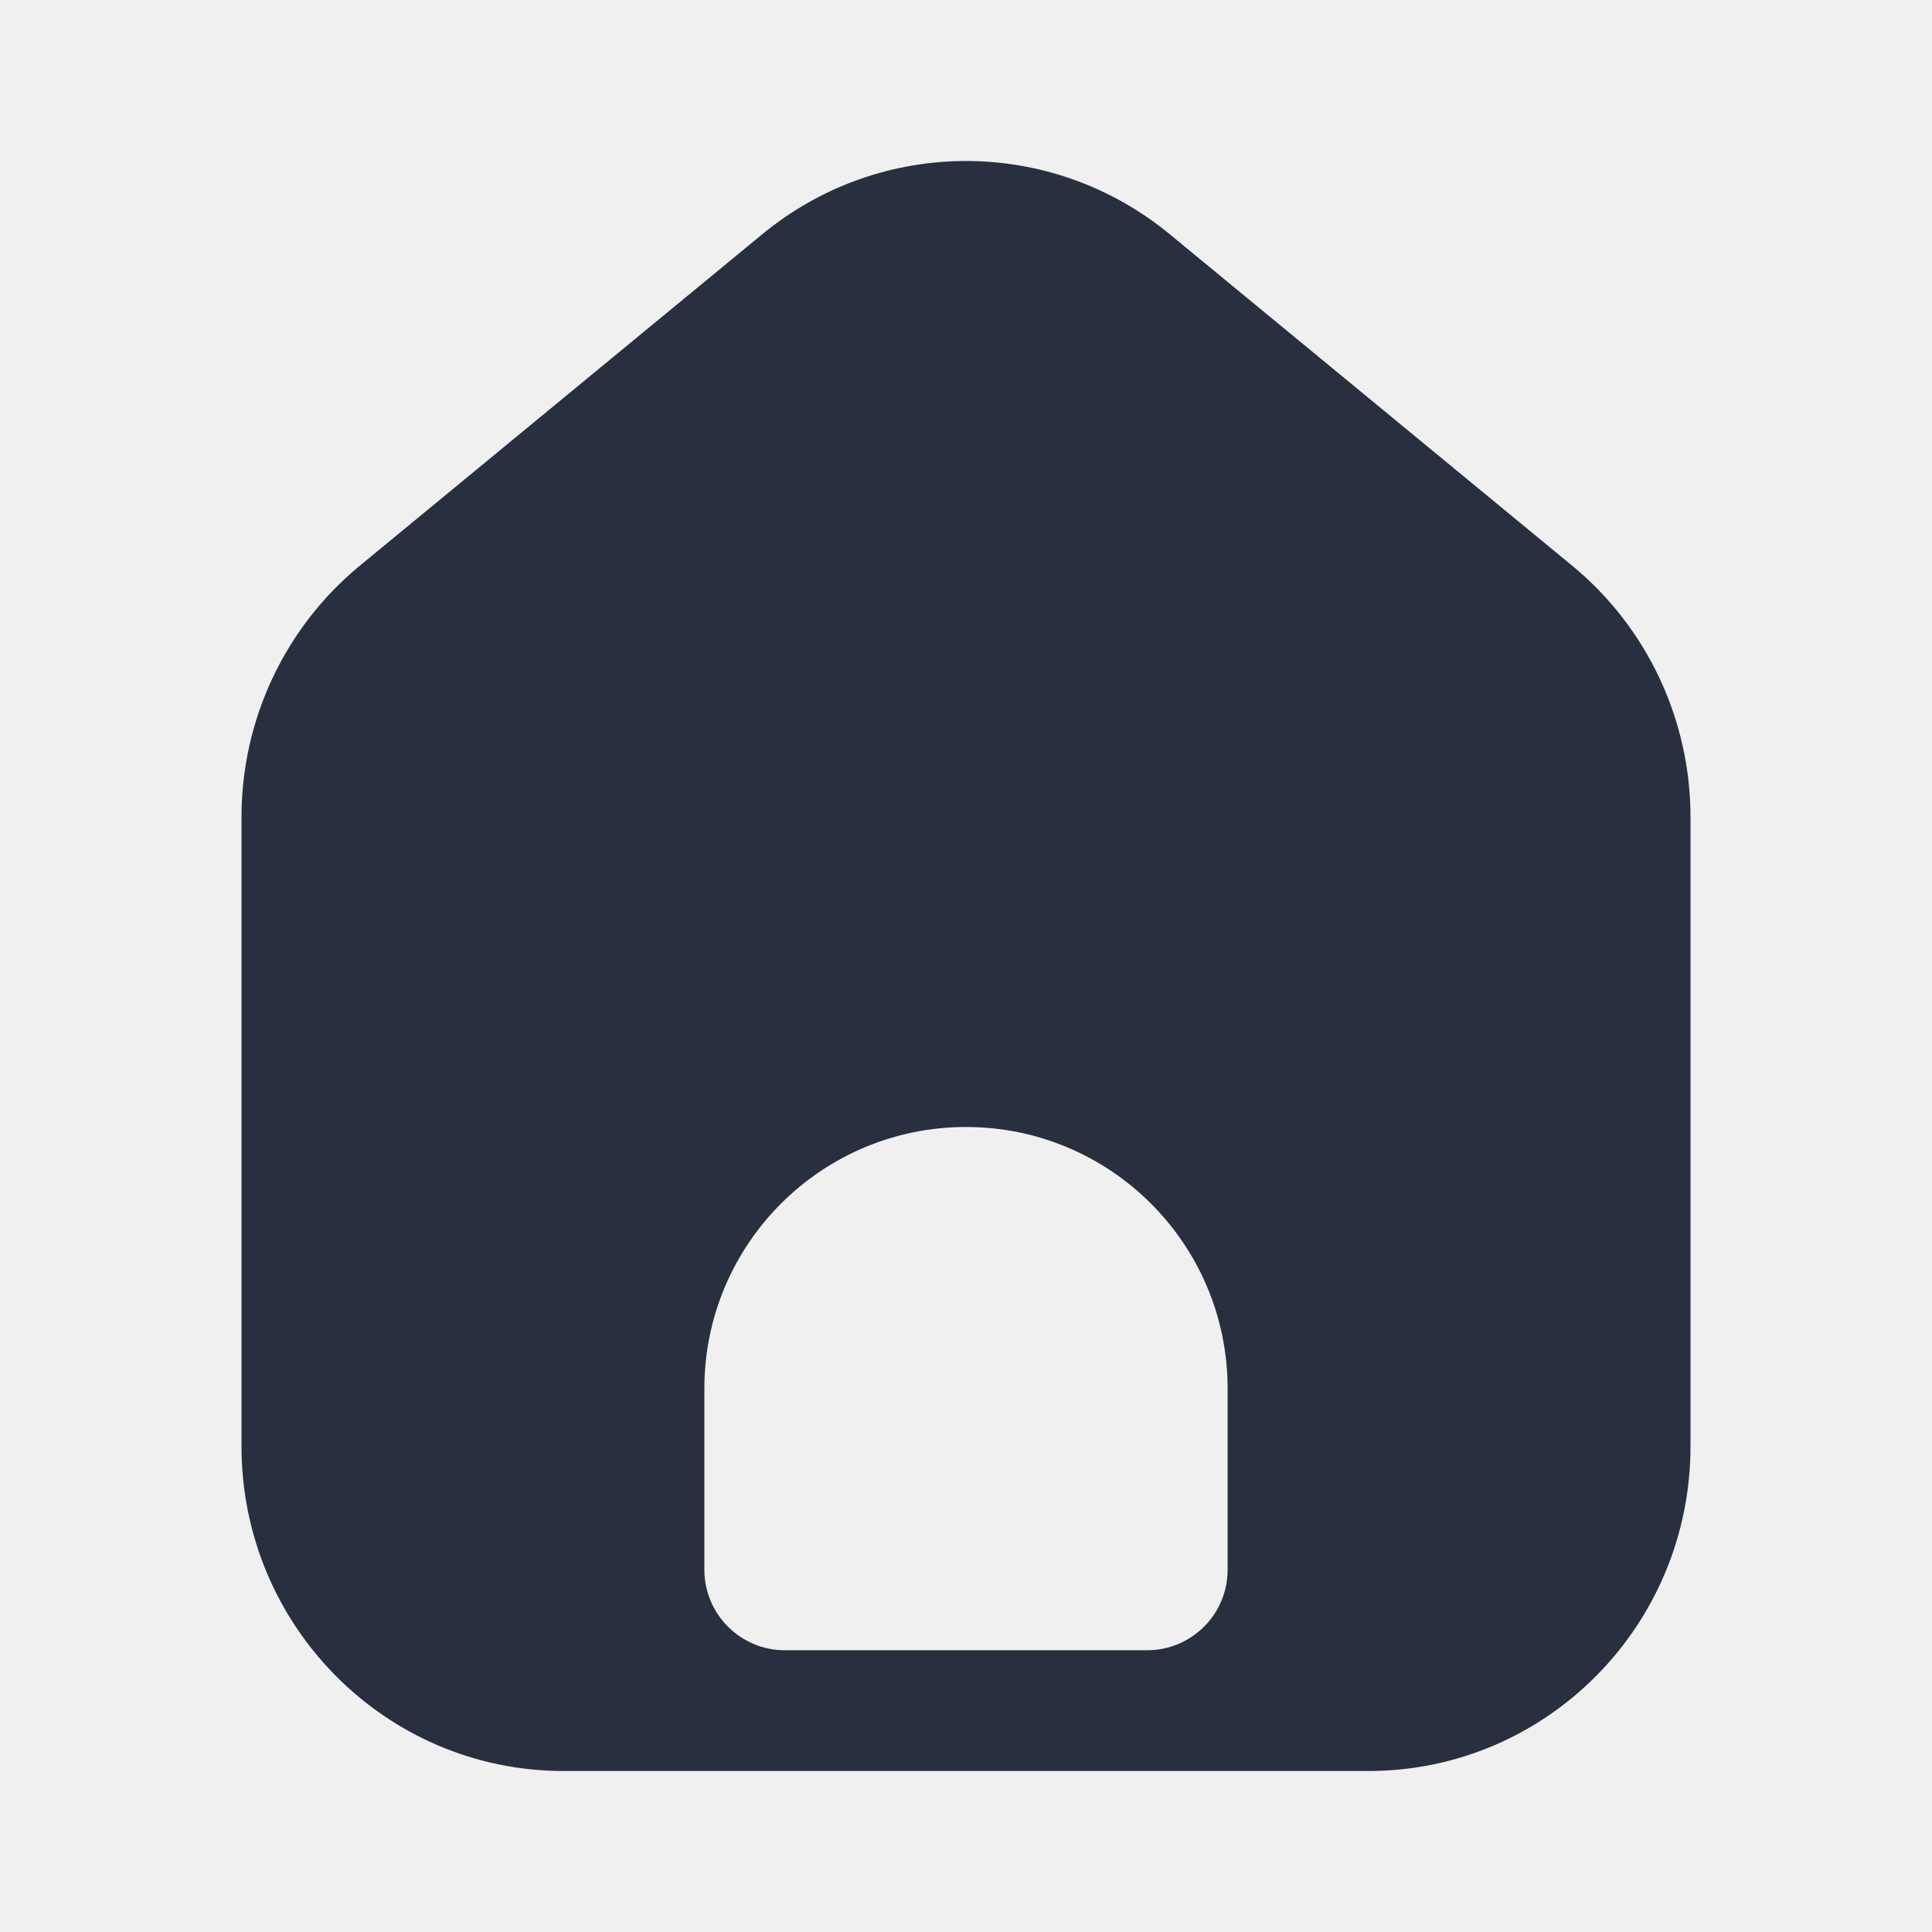
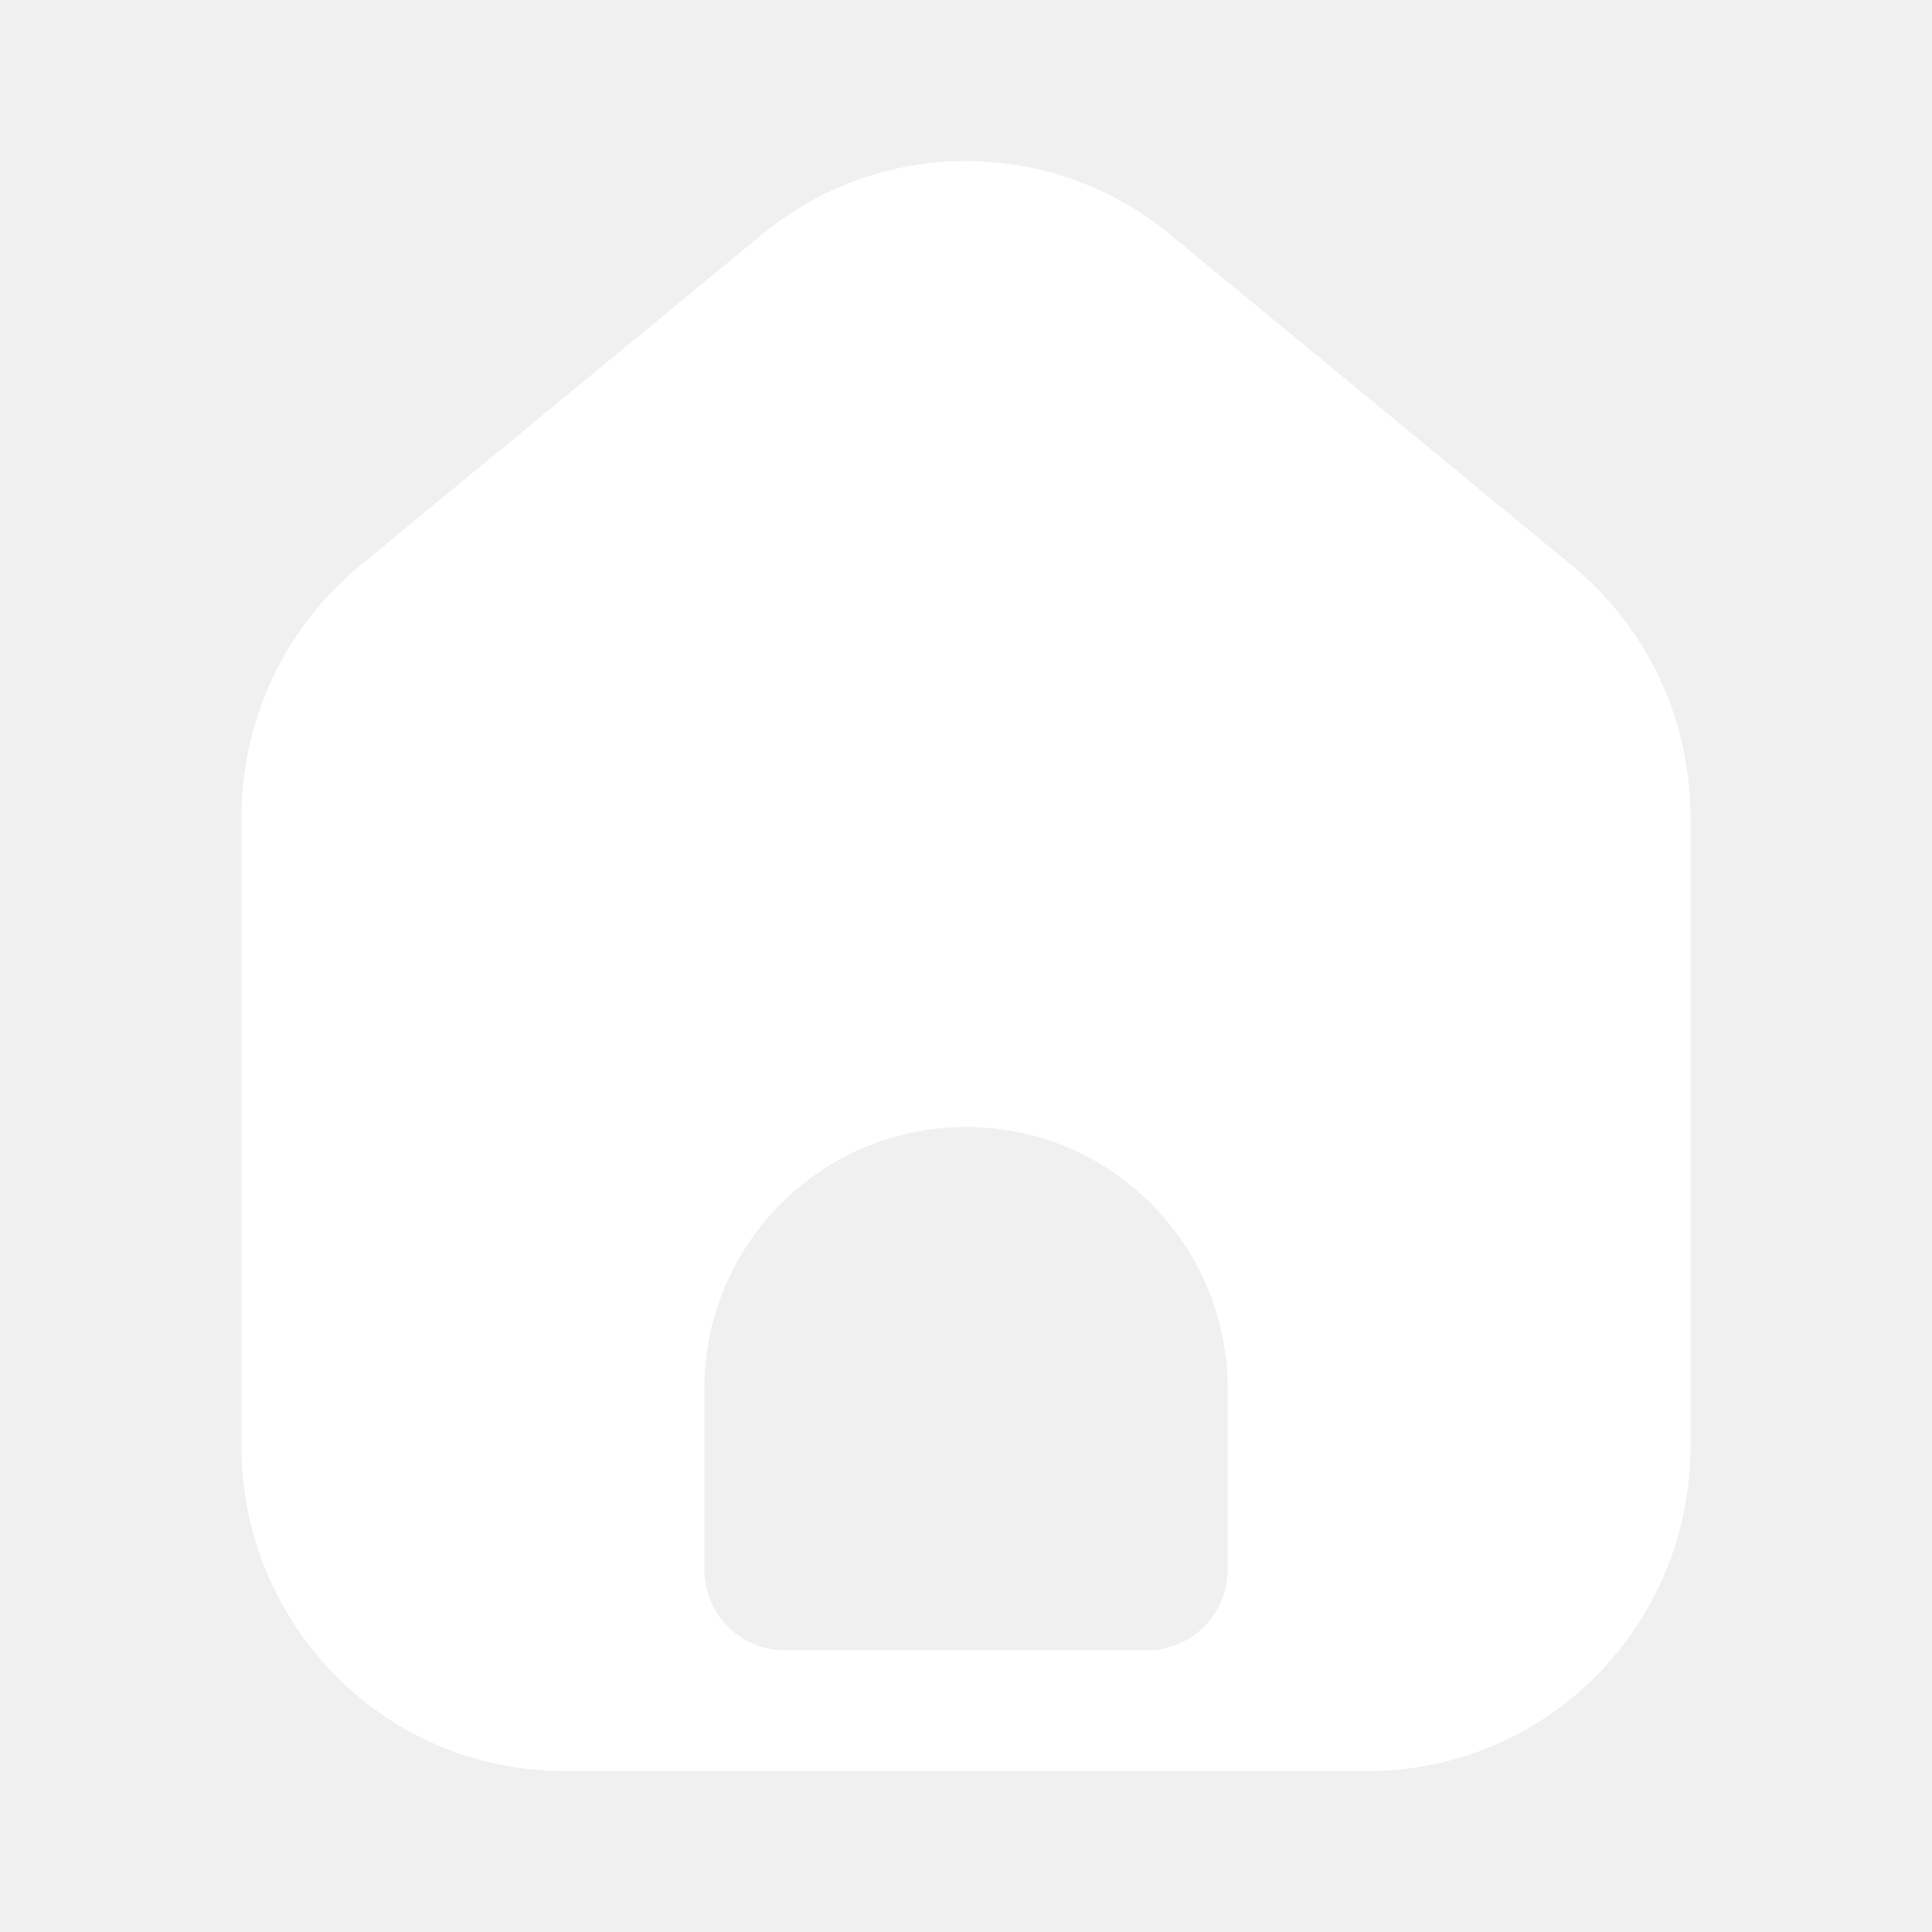
<svg xmlns="http://www.w3.org/2000/svg" width="24" height="24" viewBox="0 0 24 24" fill="none">
-   <path fill-rule="evenodd" clip-rule="evenodd" d="M21 10.15V17.967C21 20.194 19.209 22 17 22H7C4.791 22 3 20.194 3 17.967V10.15C3 8.939 3.54 7.793 4.47 7.027L9.47 2.909C10.942 1.697 13.058 1.697 14.53 2.909L19.53 7.027C20.46 7.793 21 8.939 21 10.15ZM15.25 17.25V19.5C15.25 20.052 14.802 20.5 14.25 20.5H9.75C9.198 20.5 8.75 20.052 8.75 19.5V17.25C8.75 15.455 10.205 14 12 14C13.795 14 15.25 15.455 15.25 17.25Z" fill="#28303F" />
+   <path fill-rule="evenodd" clip-rule="evenodd" d="M21 10.15V17.967C21 20.194 19.209 22 17 22H7C4.791 22 3 20.194 3 17.967V10.15C3 8.939 3.54 7.793 4.47 7.027L9.47 2.909C10.942 1.697 13.058 1.697 14.53 2.909L19.53 7.027C20.46 7.793 21 8.939 21 10.15ZM15.25 17.25V19.5C15.25 20.052 14.802 20.5 14.25 20.5H9.75C9.198 20.5 8.75 20.052 8.75 19.5V17.25C8.75 15.455 10.205 14 12 14C13.795 14 15.25 15.455 15.25 17.25Z" fill="#fff " />
</svg>
